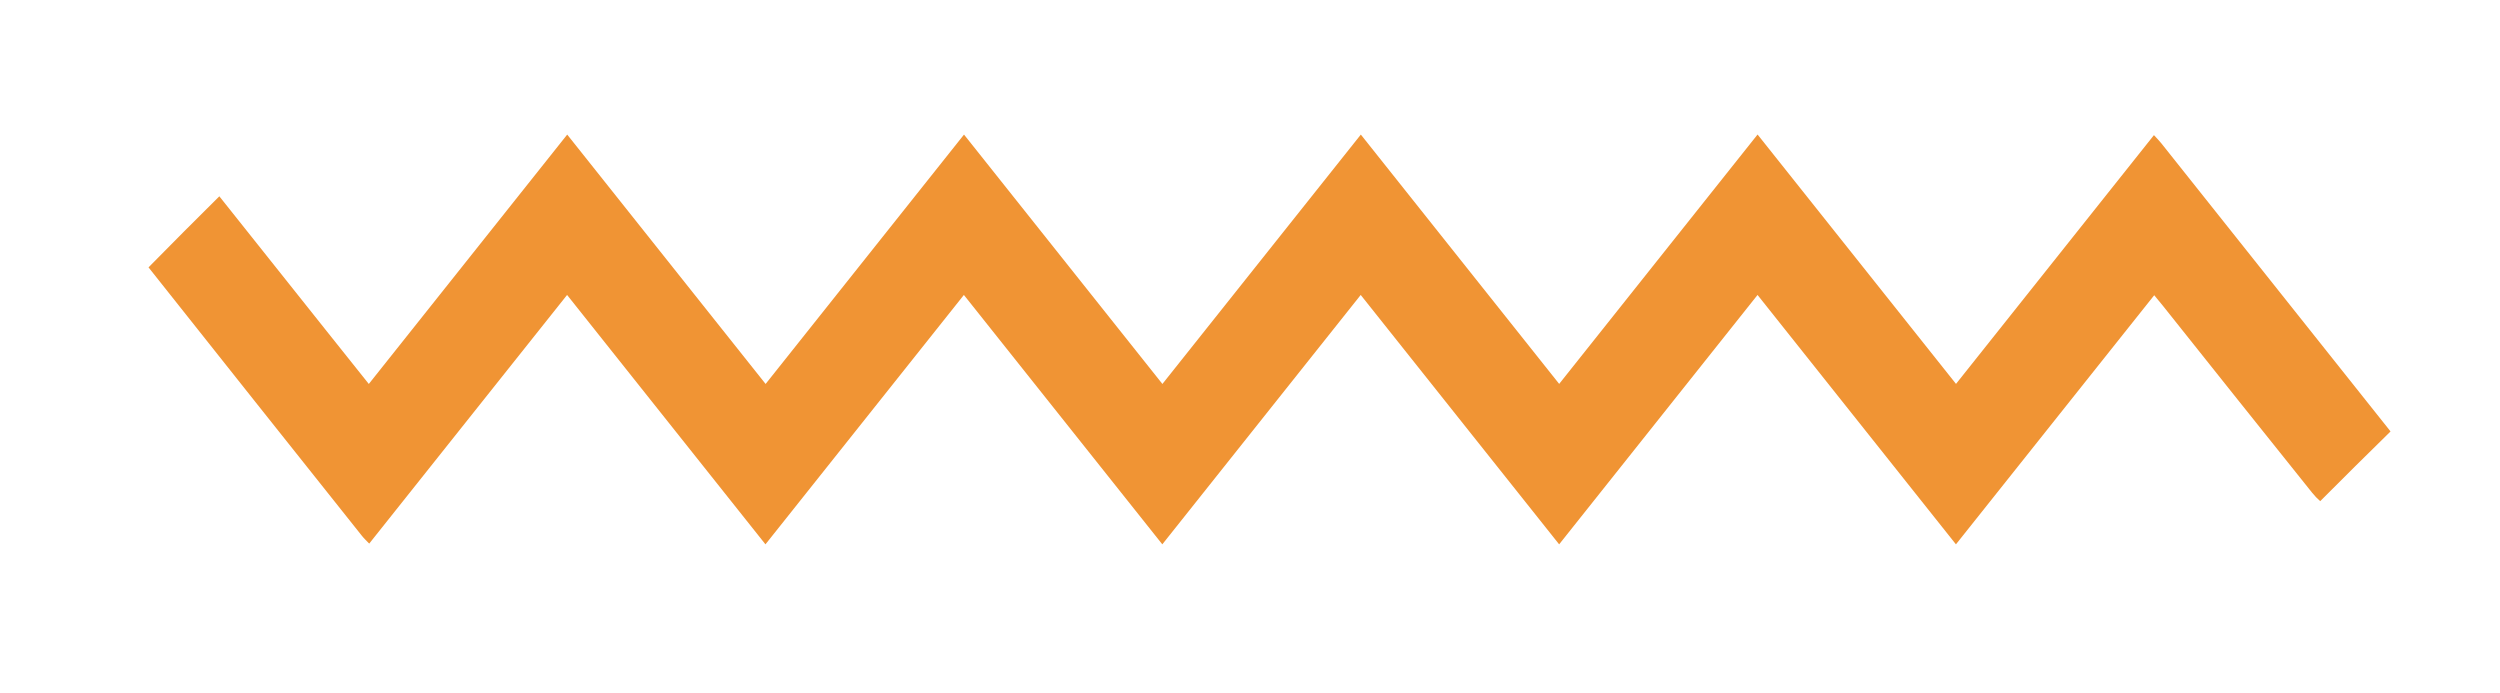
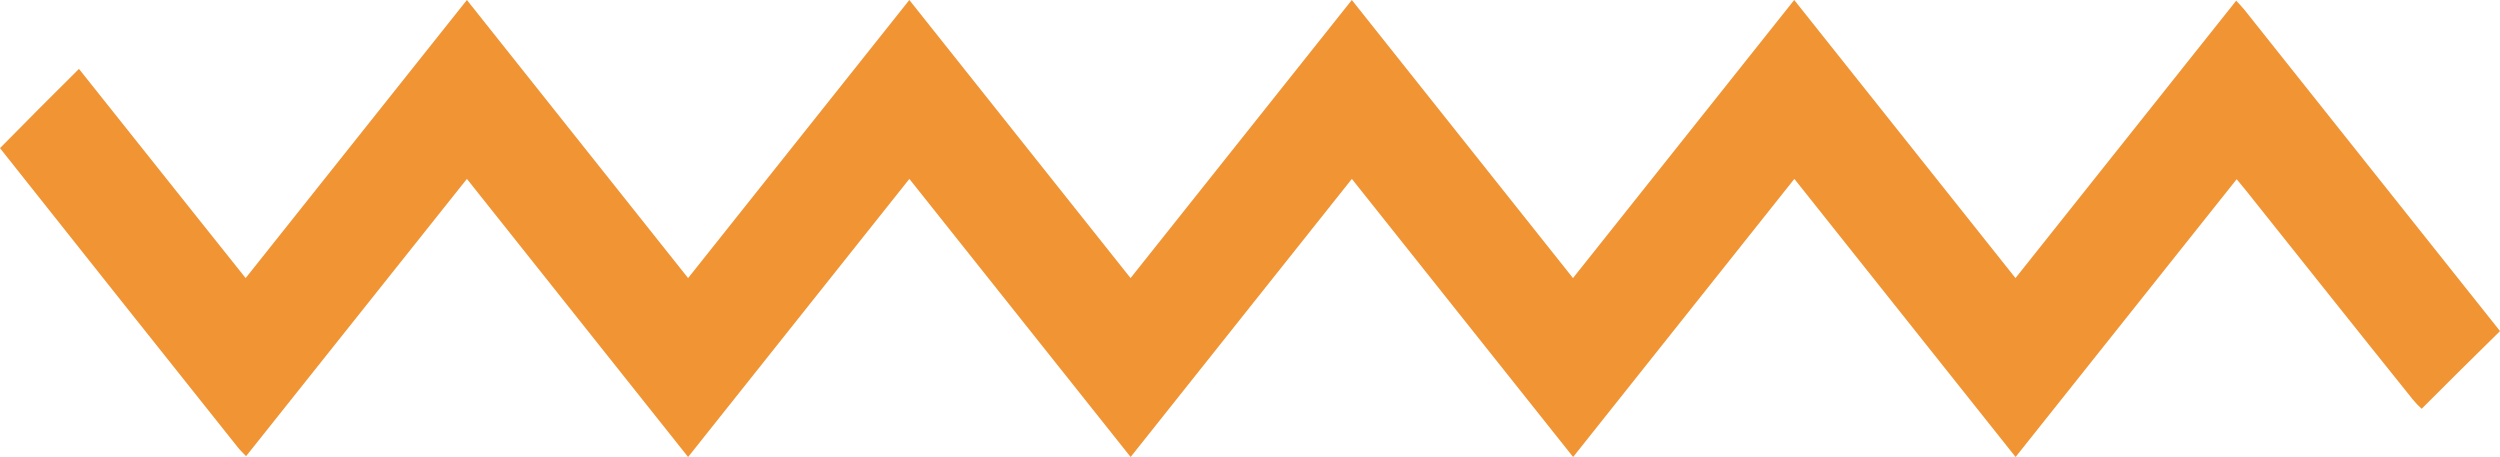
- <svg xmlns="http://www.w3.org/2000/svg" id="Layer_1" data-name="Layer 1" viewBox="0 0 812 225">
+ <svg xmlns="http://www.w3.org/2000/svg" id="Layer_1" data-name="Layer 1" viewBox="0 0 728.2 133.11">
  <defs>
    <style>.cls-1{fill:#f09434;}</style>
  </defs>
-   <g id="kzyfkt">
-     <path class="cls-1" d="M753.6,162.78q11.35-11.39,22.84-22.64c-.09-.12-.16-.24-.26-.35Q739.12,93.16,702,46.55c-.69-.87-1.49-1.66-2.4-2.66l-64.29,80.8-64.45-81-64.44,81L442,43.71l-64.45,81-64.44-81-64.44,81-64.44-81-64.44,81c-4.89-6.14-9.44-11.84-14-17.55q-17.26-21.7-34.55-43.4-11.59,11.48-23,23.08Q82.82,130.45,117.52,174c.68.87,1.51,1.62,2.4,2.56l64.27-80.76,64.43,81,64.45-81,64.45,81,64.44-81,64.45,81,64.44-81c21.66,27.23,42.95,54,64.44,81l64.4-80.91c1.17,1.41,2,2.41,2.83,3.44,16.16,20.25,32.25,40.54,48.48,60.73A21.77,21.77,0,0,0,753.6,162.78Z" />
-   </g>
+   <path class="cls-1" d="M705.36,119.09q11.35-11.39,22.84-22.64c-.09-.12-.16-.24-.26-.35Q690.88,49.47,653.76,2.86c-.69-.87-1.49-1.66-2.4-2.66L587.07,81,522.62,0,458.18,81,393.76,0,329.31,81,264.87,0,200.43,81,136,0,71.55,81c-4.89-6.14-9.44-11.84-14-17.55Q40.28,41.77,23,20.07,11.41,31.55,0,43.15q34.58,43.61,69.28,87.16c.68.87,1.51,1.62,2.4,2.56L136,52.11l64.43,81,64.45-81,64.45,81,64.44-81,64.45,81,64.44-81c21.66,27.23,42.95,54,64.44,81l64.4-80.91c1.17,1.41,2,2.41,2.83,3.44,16.16,20.25,32.25,40.54,48.48,60.73a22.29,22.29,0,0,0,2.6,2.72Z" />
</svg>
